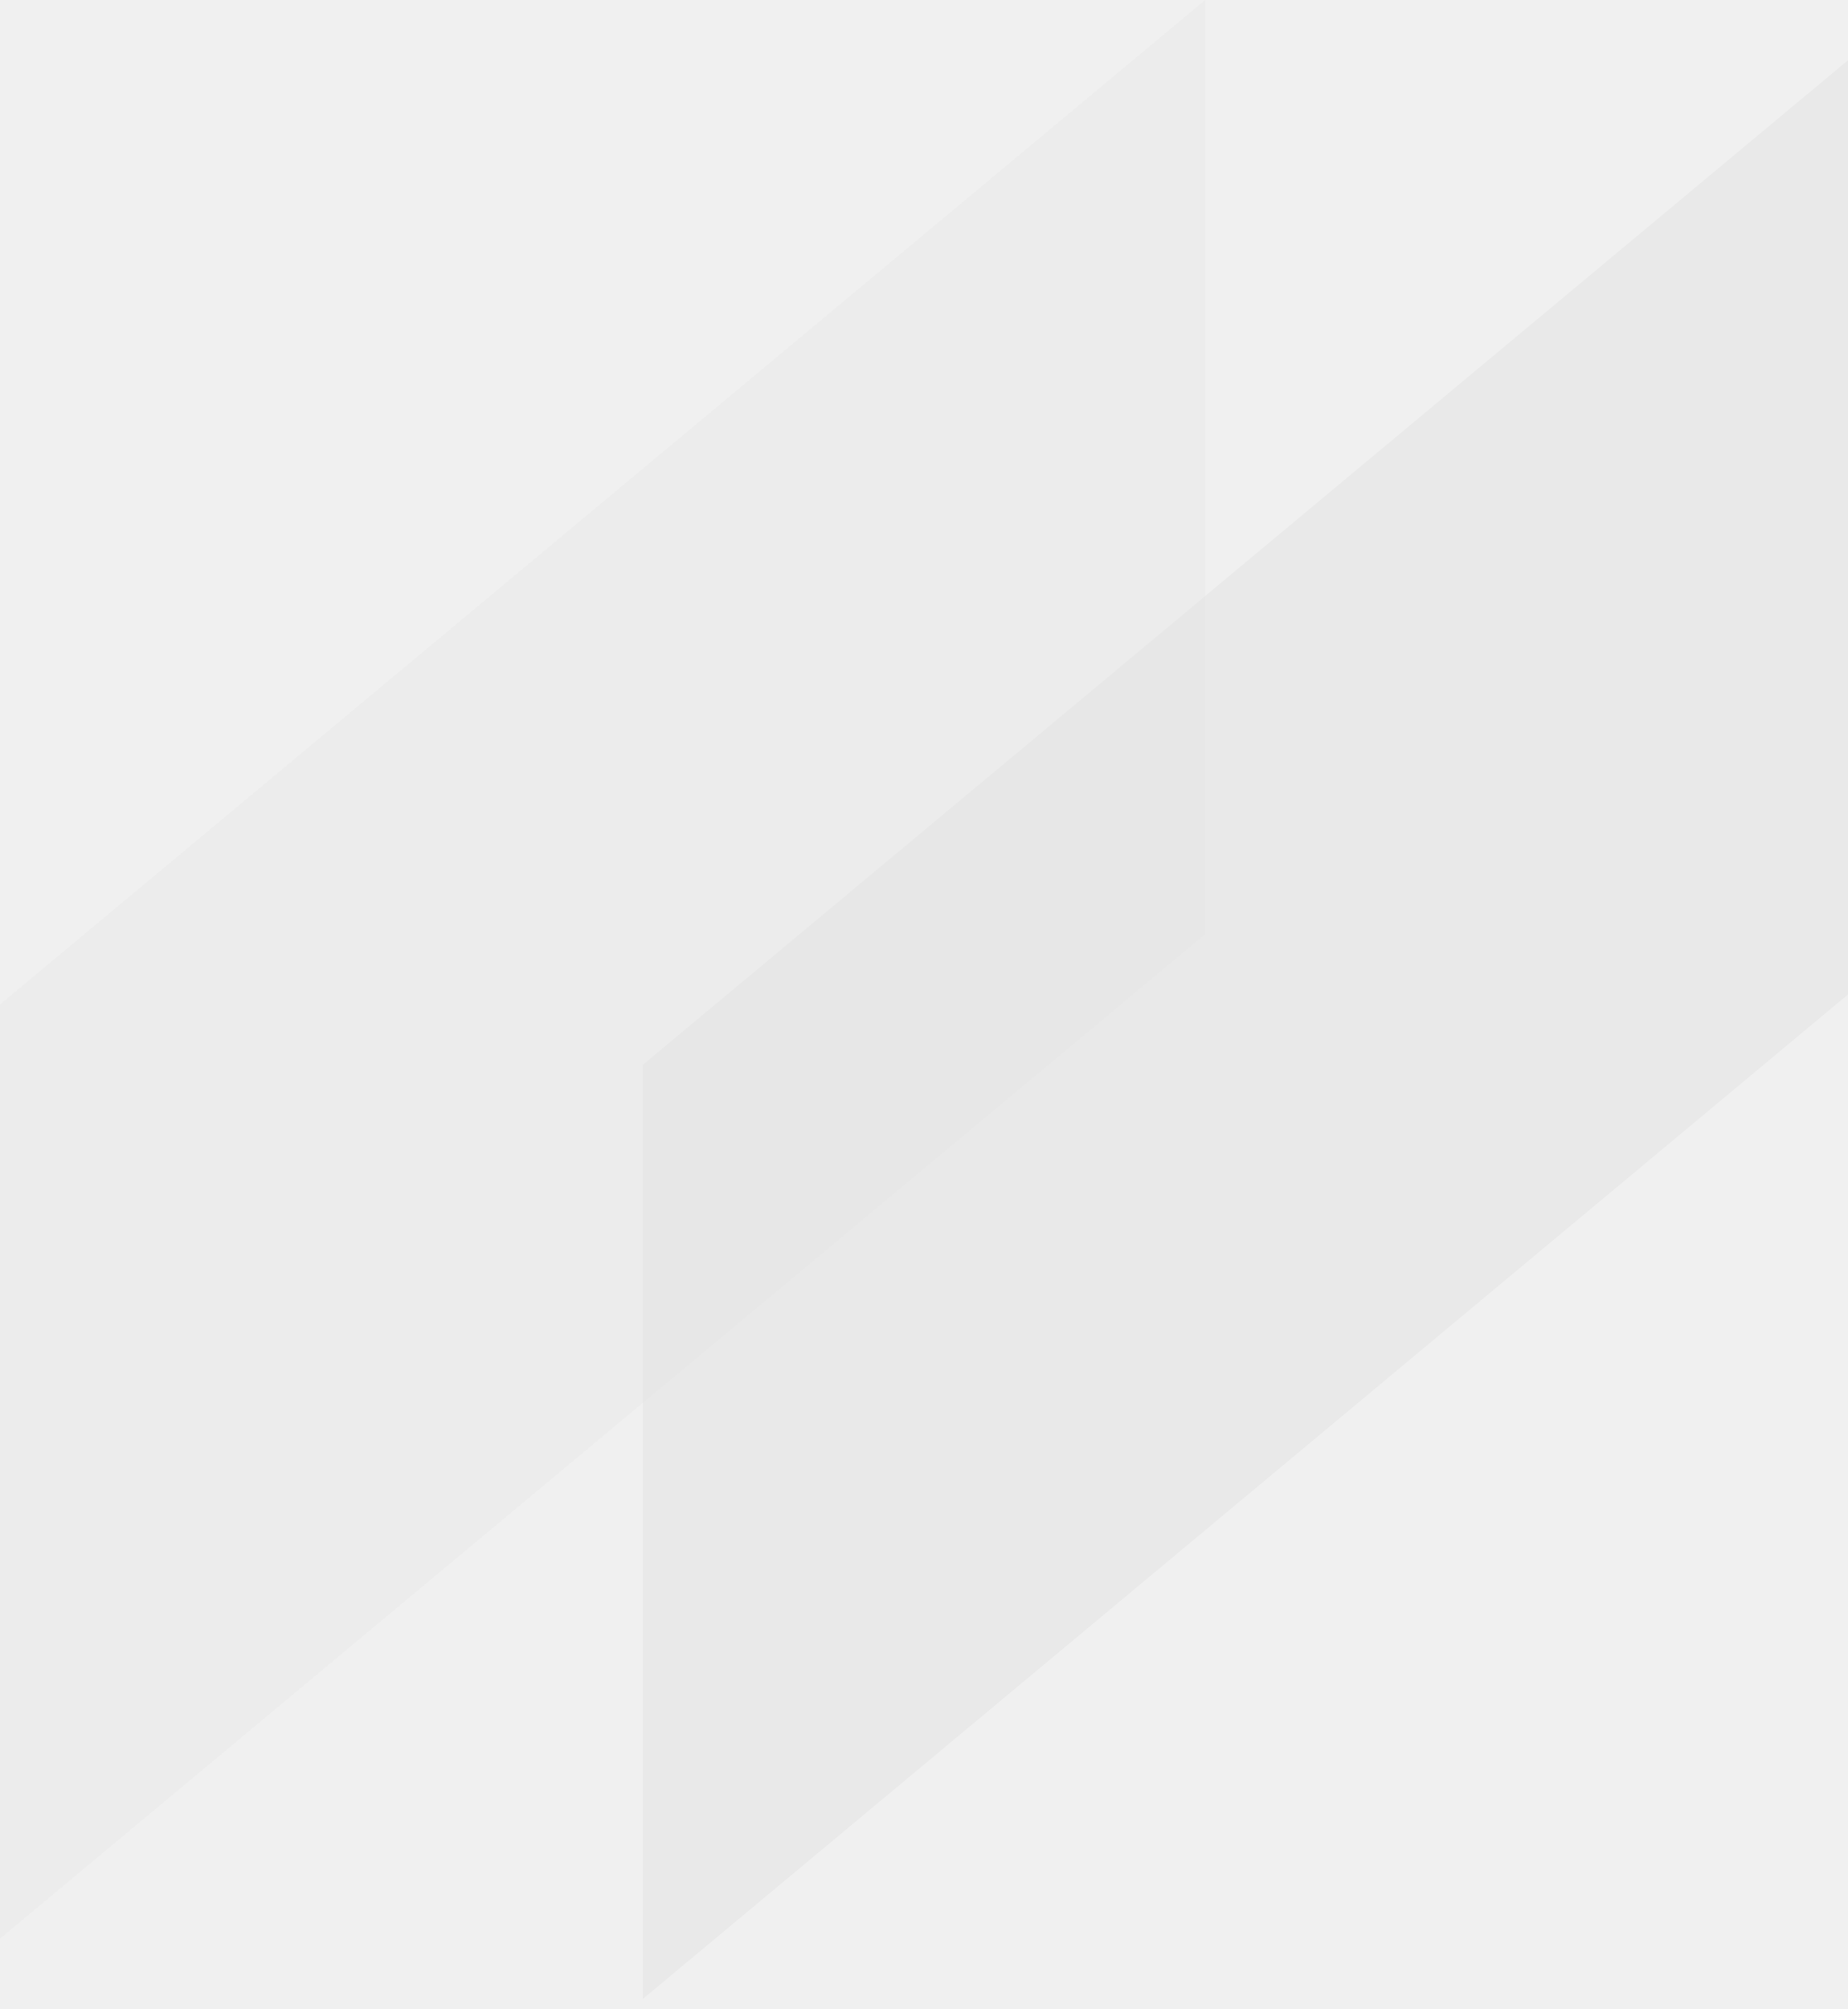
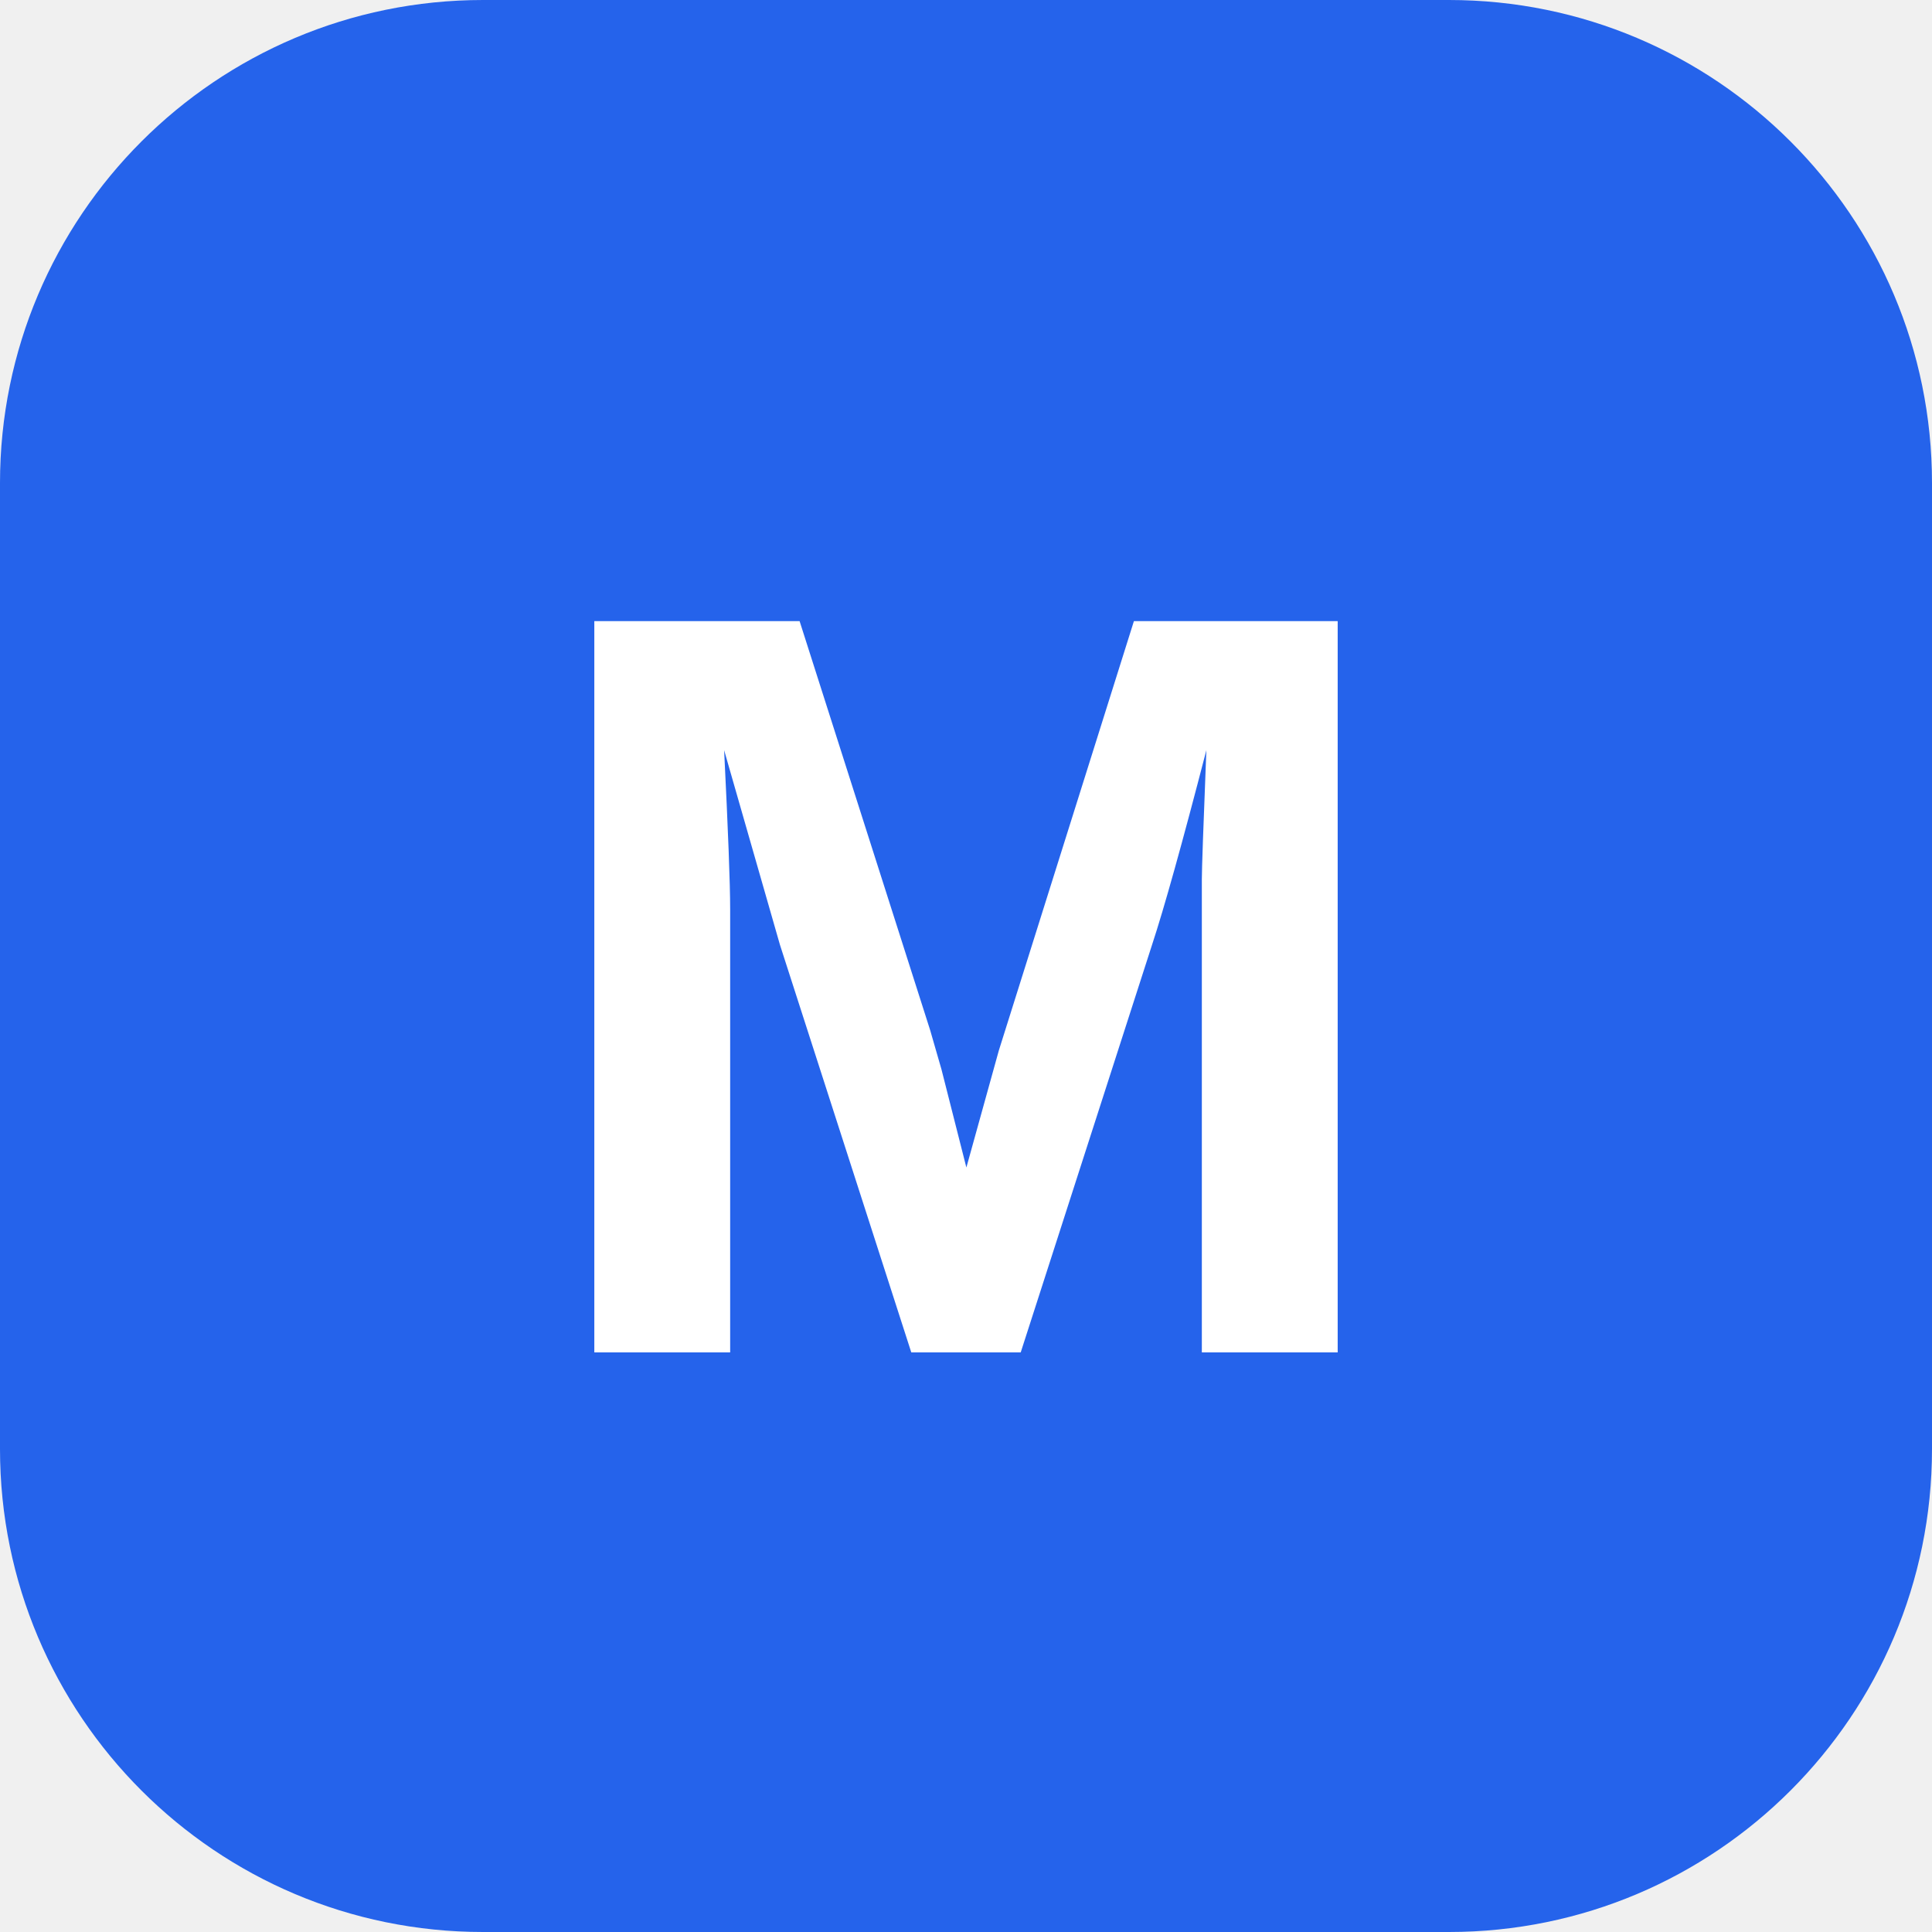
- <svg xmlns="http://www.w3.org/2000/svg" width="92" height="100" viewBox="0 0 92 100" fill="none">
-   <path d="M0 50L60 0V46.5L0 96.5V50Z" fill="#E6E6E6" fill-opacity="0.4" />
-   <path d="M32 53L92 3V49.5L32 99.5V53Z" fill="#E6E6E6" fill-opacity="0.7" />
+ <svg xmlns="http://www.w3.org/2000/svg" viewBox="0 0 40 40">
+   <rect width="40" height="40" rx="10" fill="#2563eb" />
+   <text x="20" y="28" font-family="Arial,sans-serif" font-weight="bold" font-size="22" fill="white" text-anchor="middle">M</text>
</svg>
